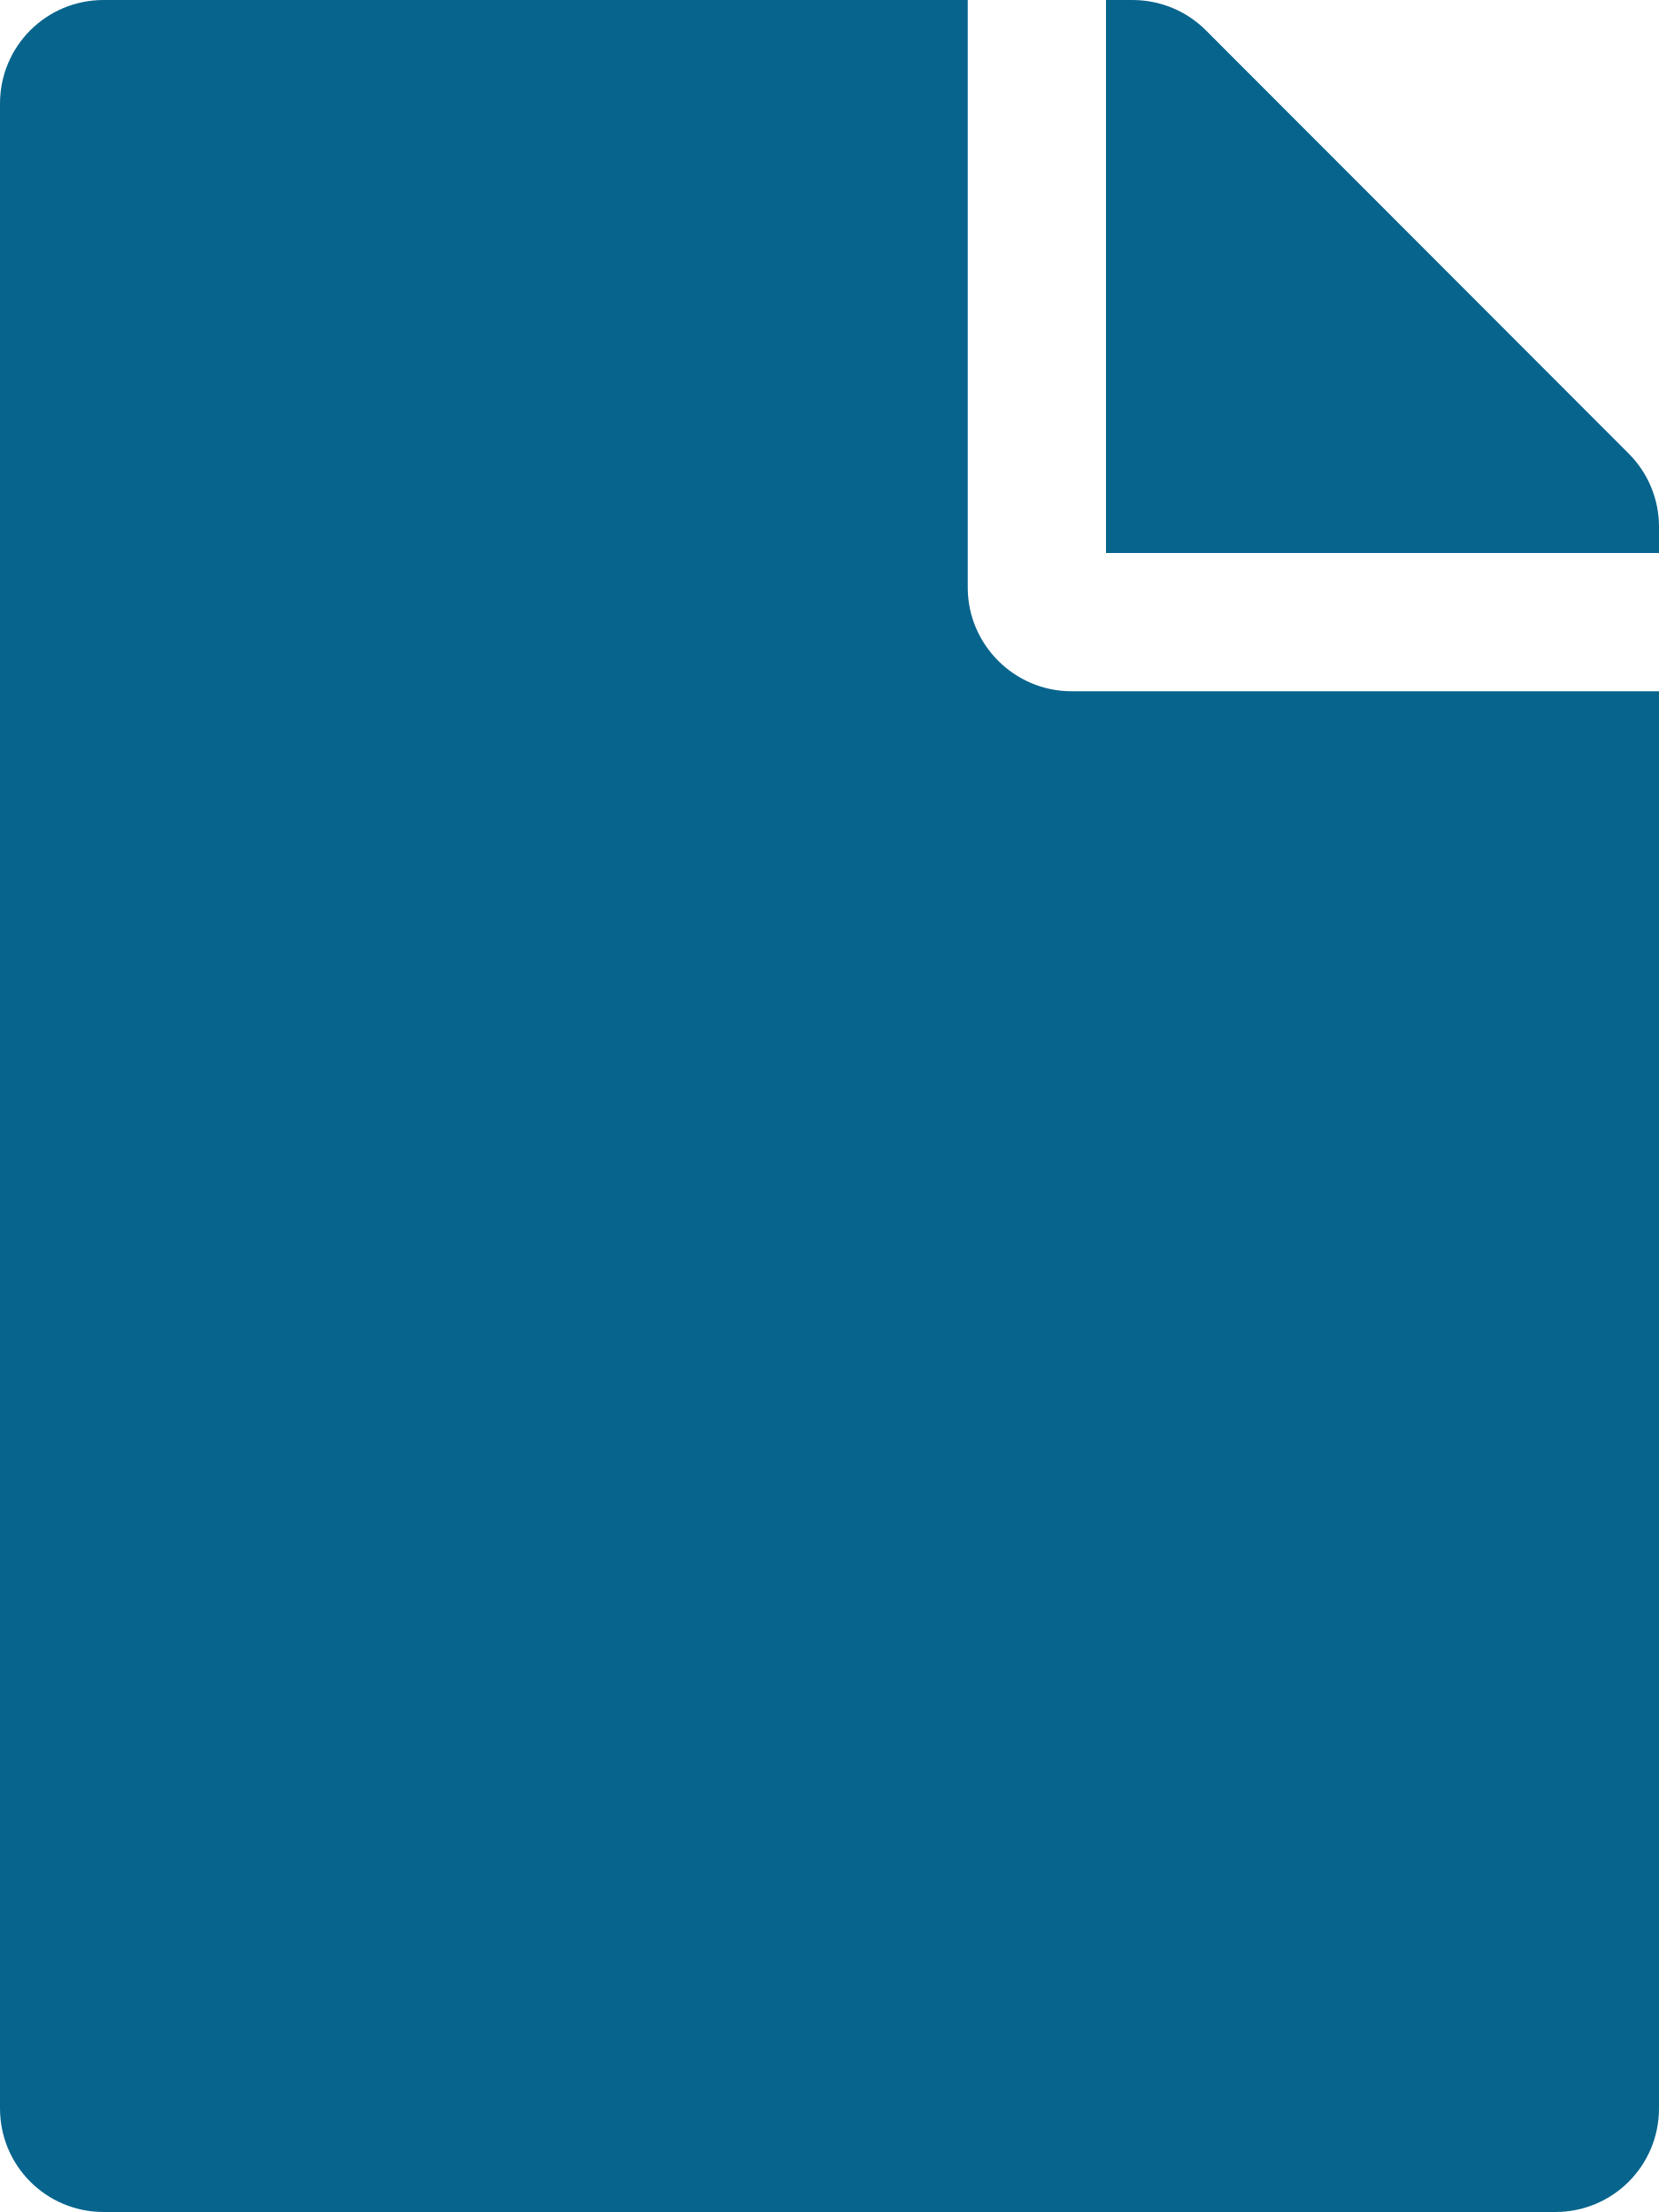
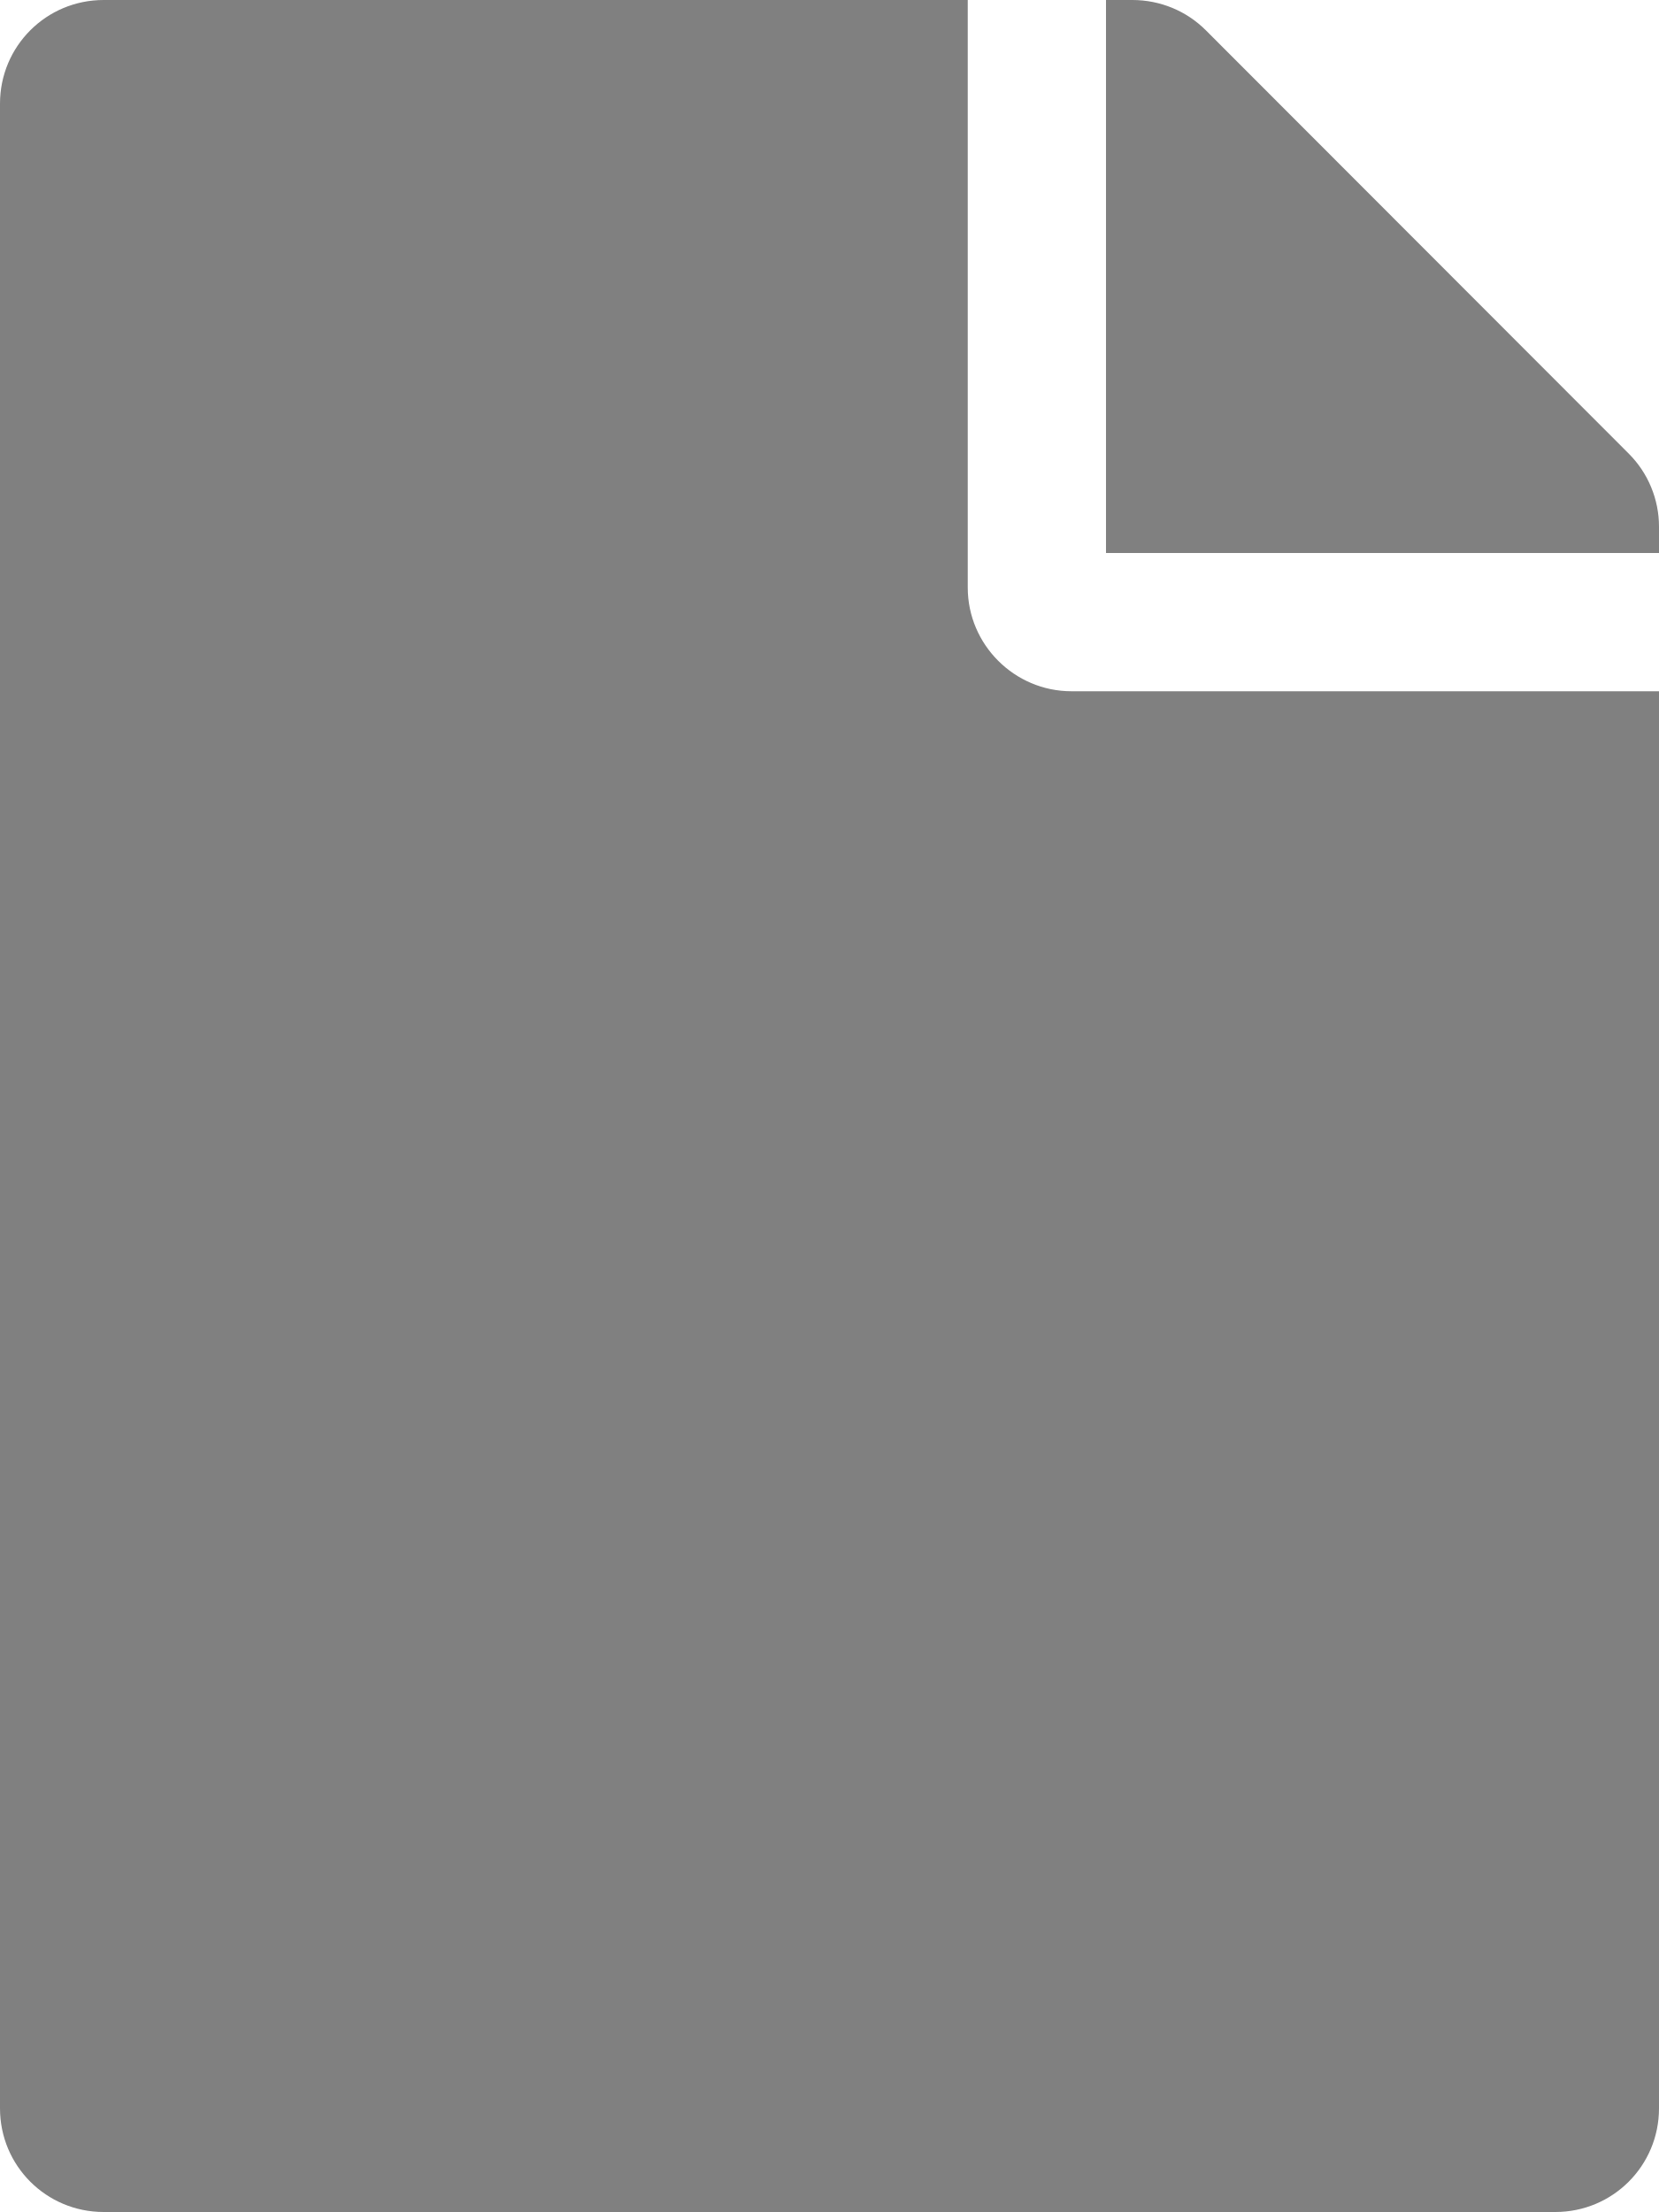
- <svg xmlns="http://www.w3.org/2000/svg" viewBox="0 0 384 512" fill="#07648d">
+ <svg xmlns="http://www.w3.org/2000/svg" viewBox="0 0 384 512" fill="gray">
  <path d="M224 136V0H24C10.7 0 0 10.7 0 24v464c0 13.3 10.7 24 24 24h336c13.3 0 24-10.7 24-24V160H248c-13.2 0-24-10.8-24-24zm160-14.1v6.1H256V0h6.1c6.4 0 12.5 2.5 17 7l97.9 98c4.5 4.5 7 10.6 7 16.9z" />
</svg>
